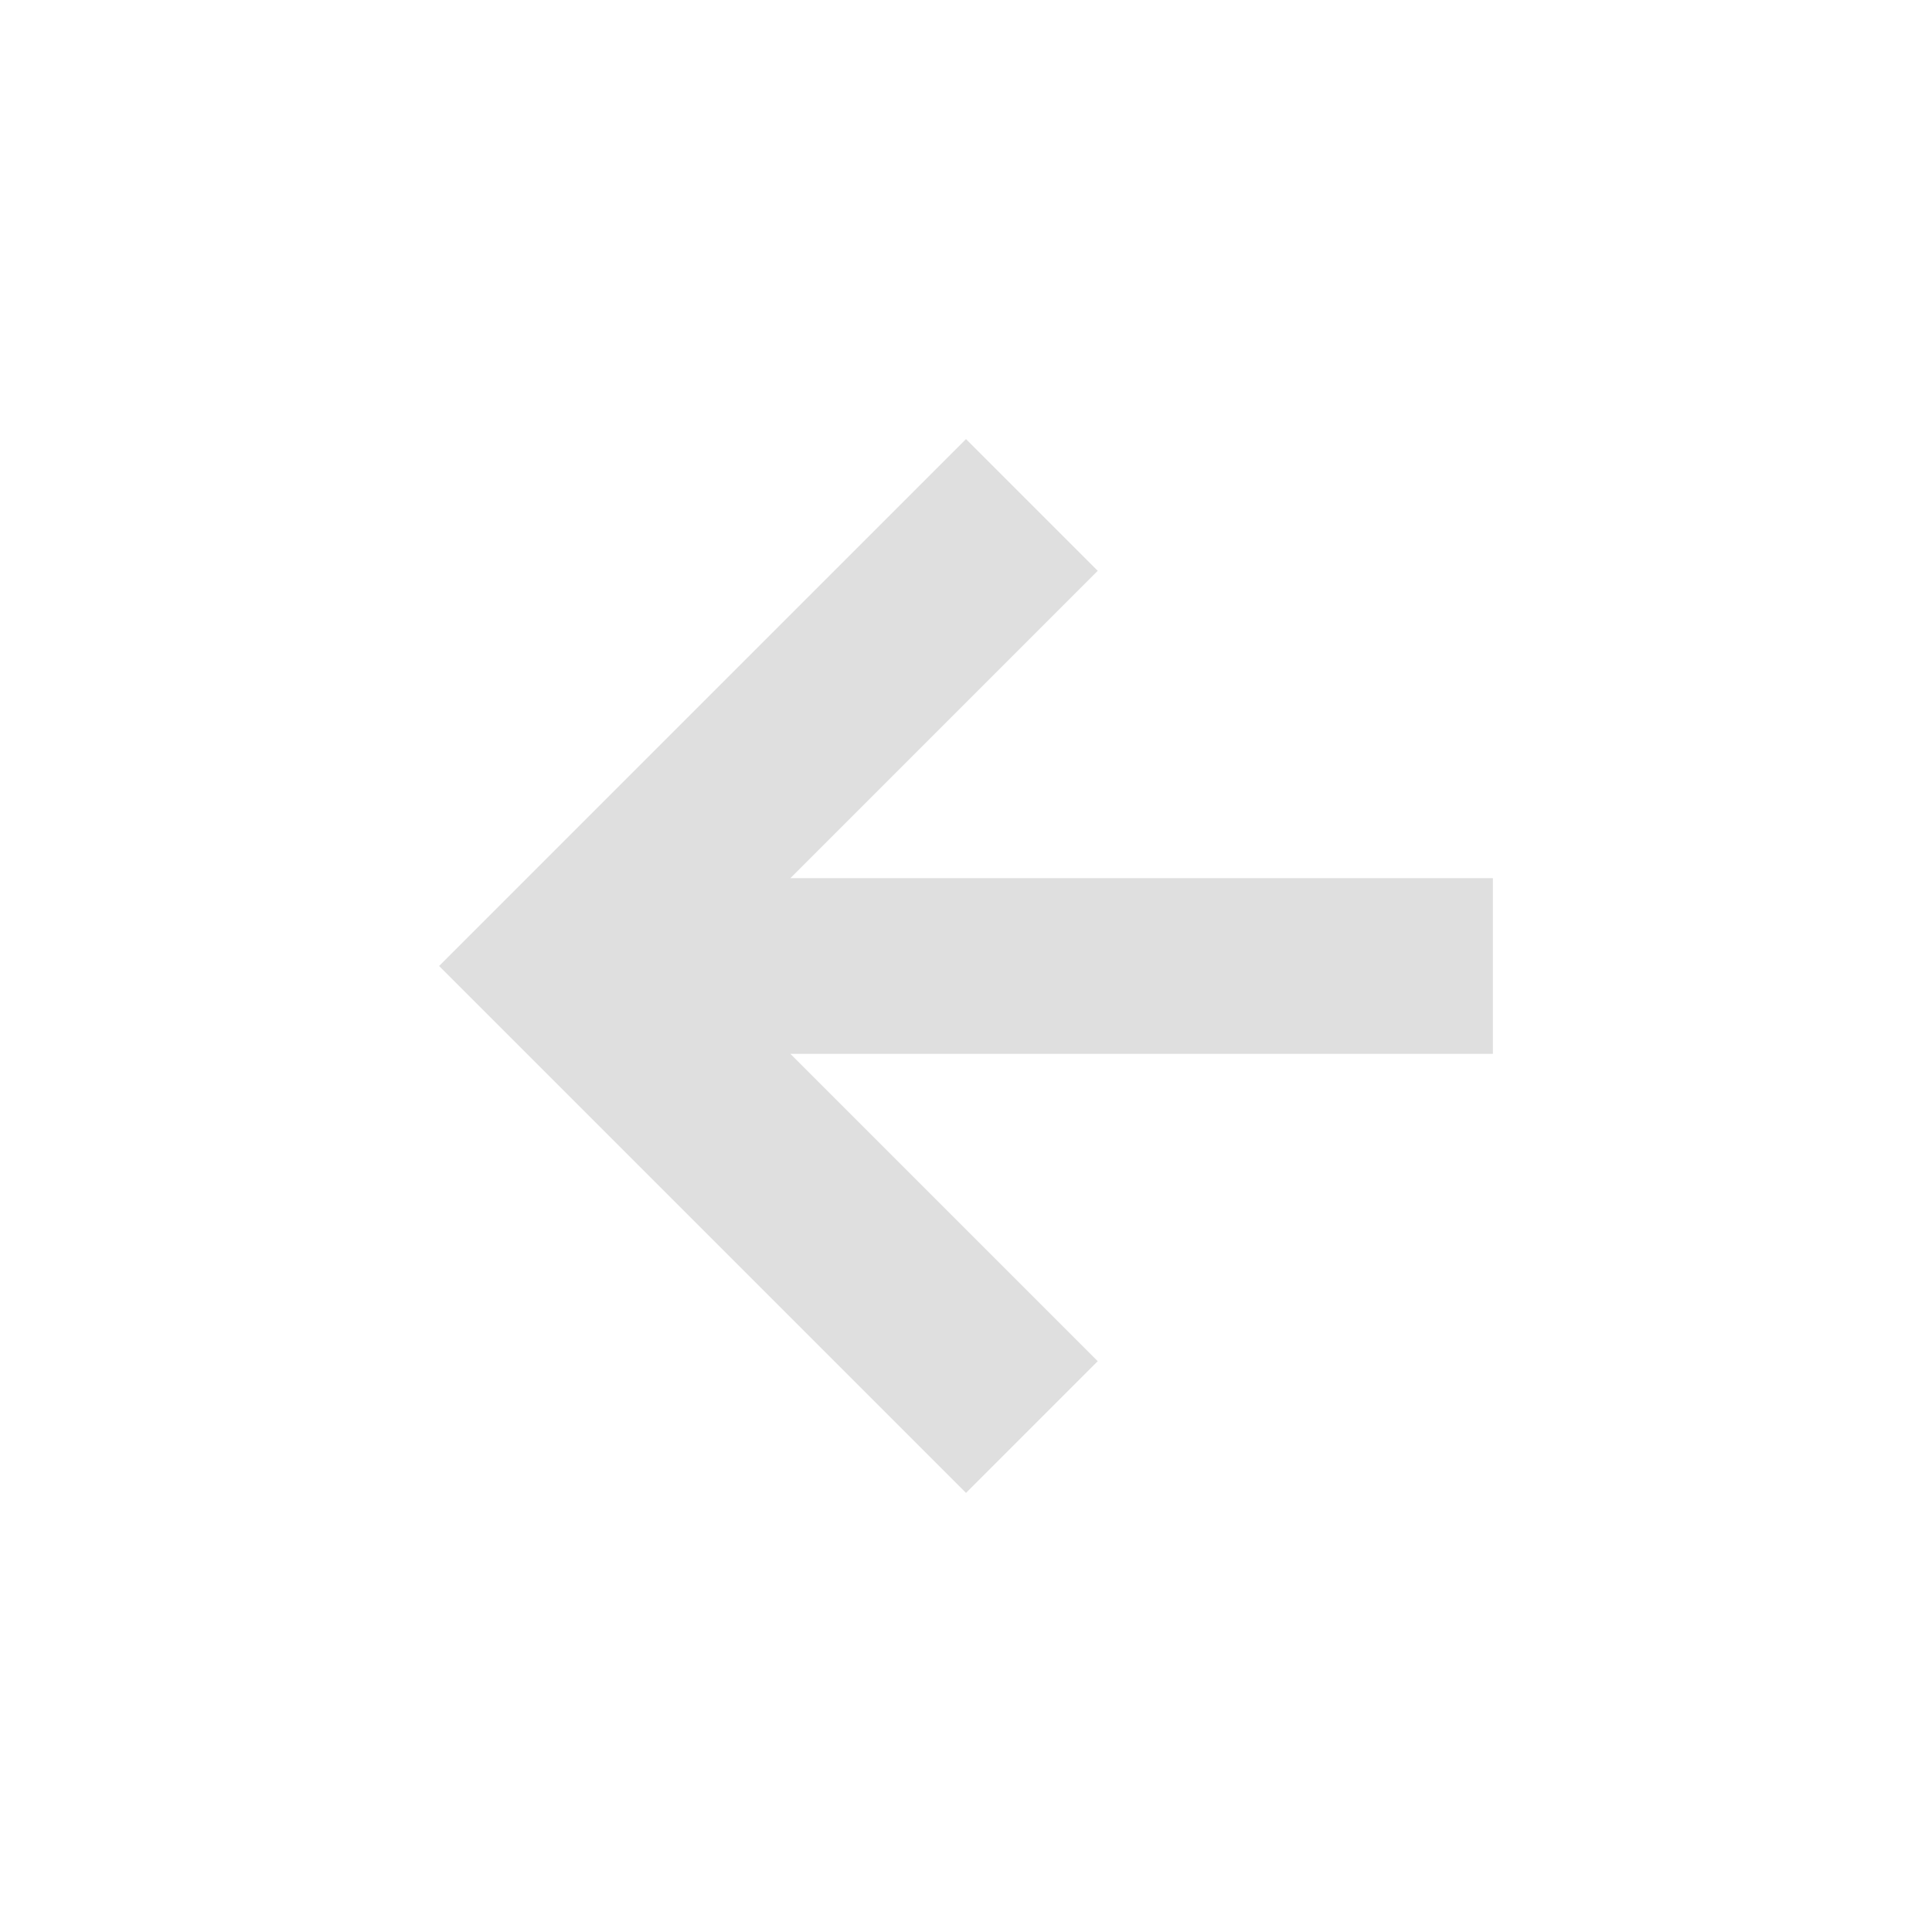
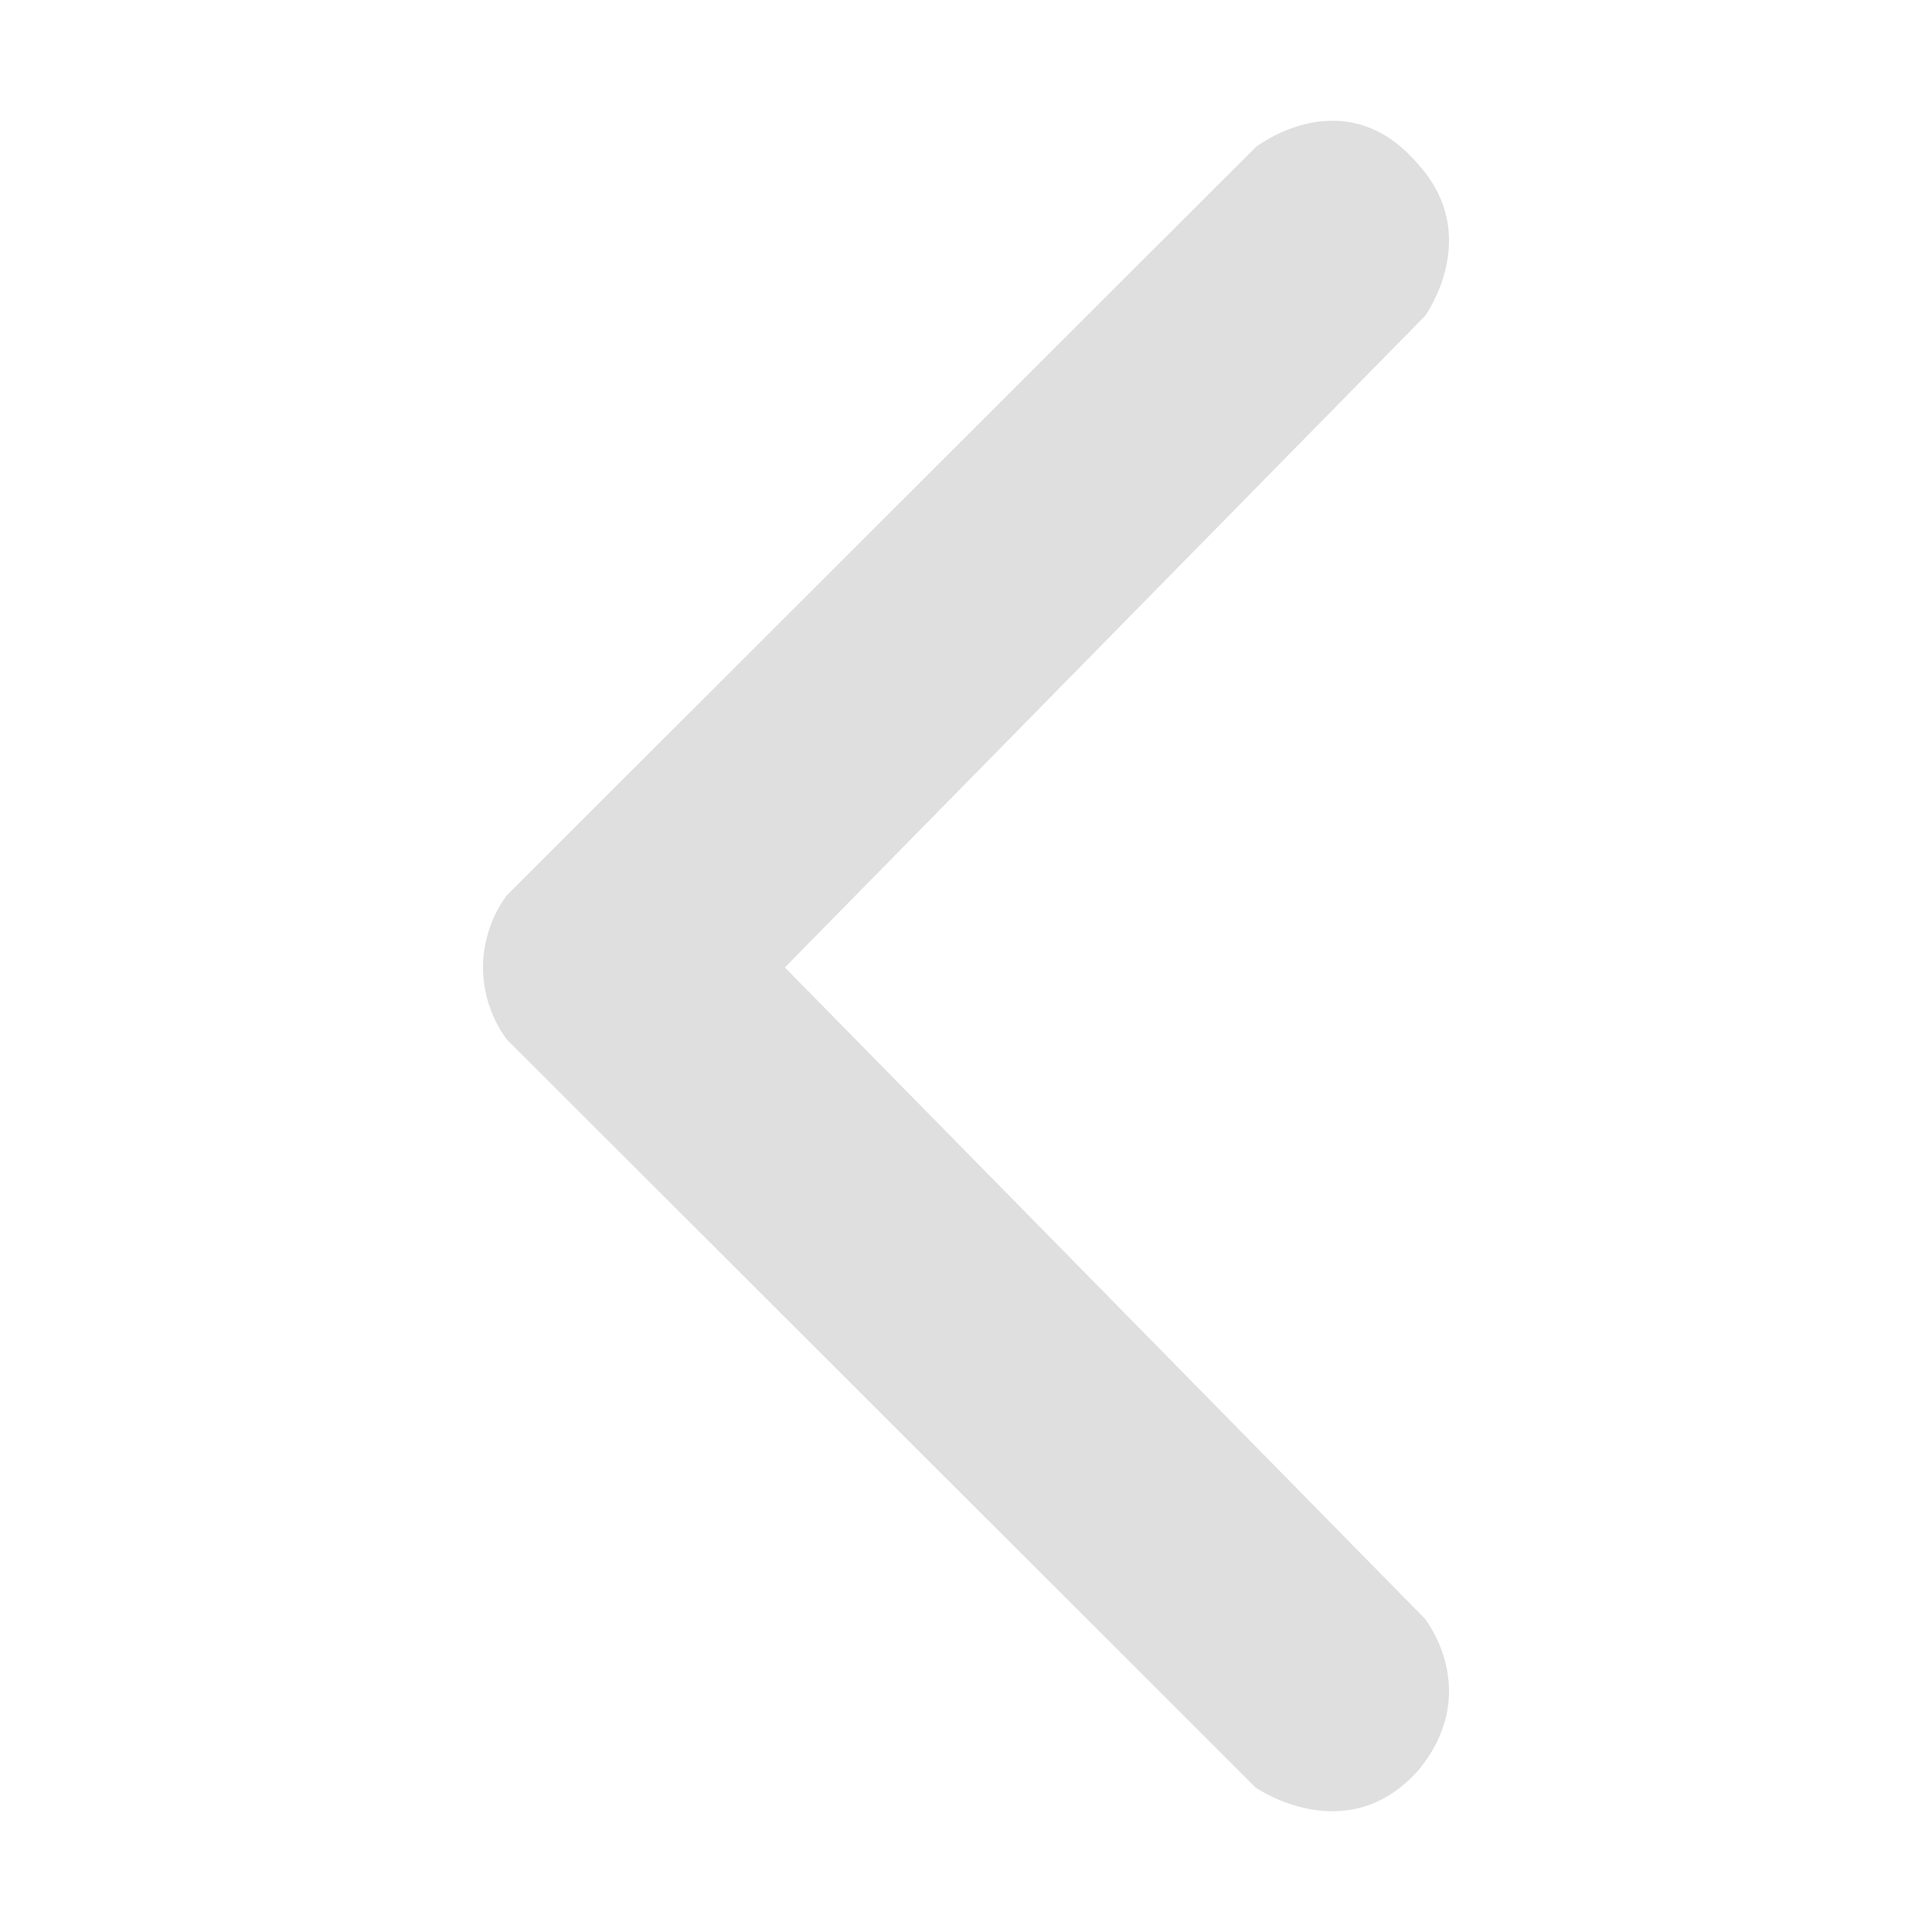
<svg xmlns="http://www.w3.org/2000/svg" width="22" height="22" version="1.1">
  <defs>
    <style id="current-color-scheme" type="text/css">
   .ColorScheme-Text { color:#dfdfdf; } .ColorScheme-Highlight { color:#4285f4; } .ColorScheme-NeutralText { color:#ff9800; } .ColorScheme-PositiveText { color:#4caf50; } .ColorScheme-NegativeText { color:#f44336; }
  </style>
  </defs>
-   <g transform="matrix(1,0,0,1,3,3)">
-     <path class="ColorScheme-Text" d="M 14,7 H 6 L 9.5,3.5 8,2 2,8 8,14 9.5,12.5 6,9 H 14 Z" style="fill:currentColor" />
+   <g transform="scale(1.375)">
+     <path style="fill:currentColor" class="ColorScheme-Text" d="M4.2 8.611C4.2 8.611 4 8.374 4 8.012C4 7.649 4.2 7.412 4.2 7.412L10.4 1.218C10.4 1.218 11.14 0.639 11.751 1.368C12.281 1.96 11.801 2.617 11.801 2.617L6.5 8.012L11.801 13.406C11.801 13.406 12.281 14.006 11.751 14.655C11.159 15.331 10.4 14.805 10.4 14.805L4.2 8.611Z" />
  </g>
</svg>
